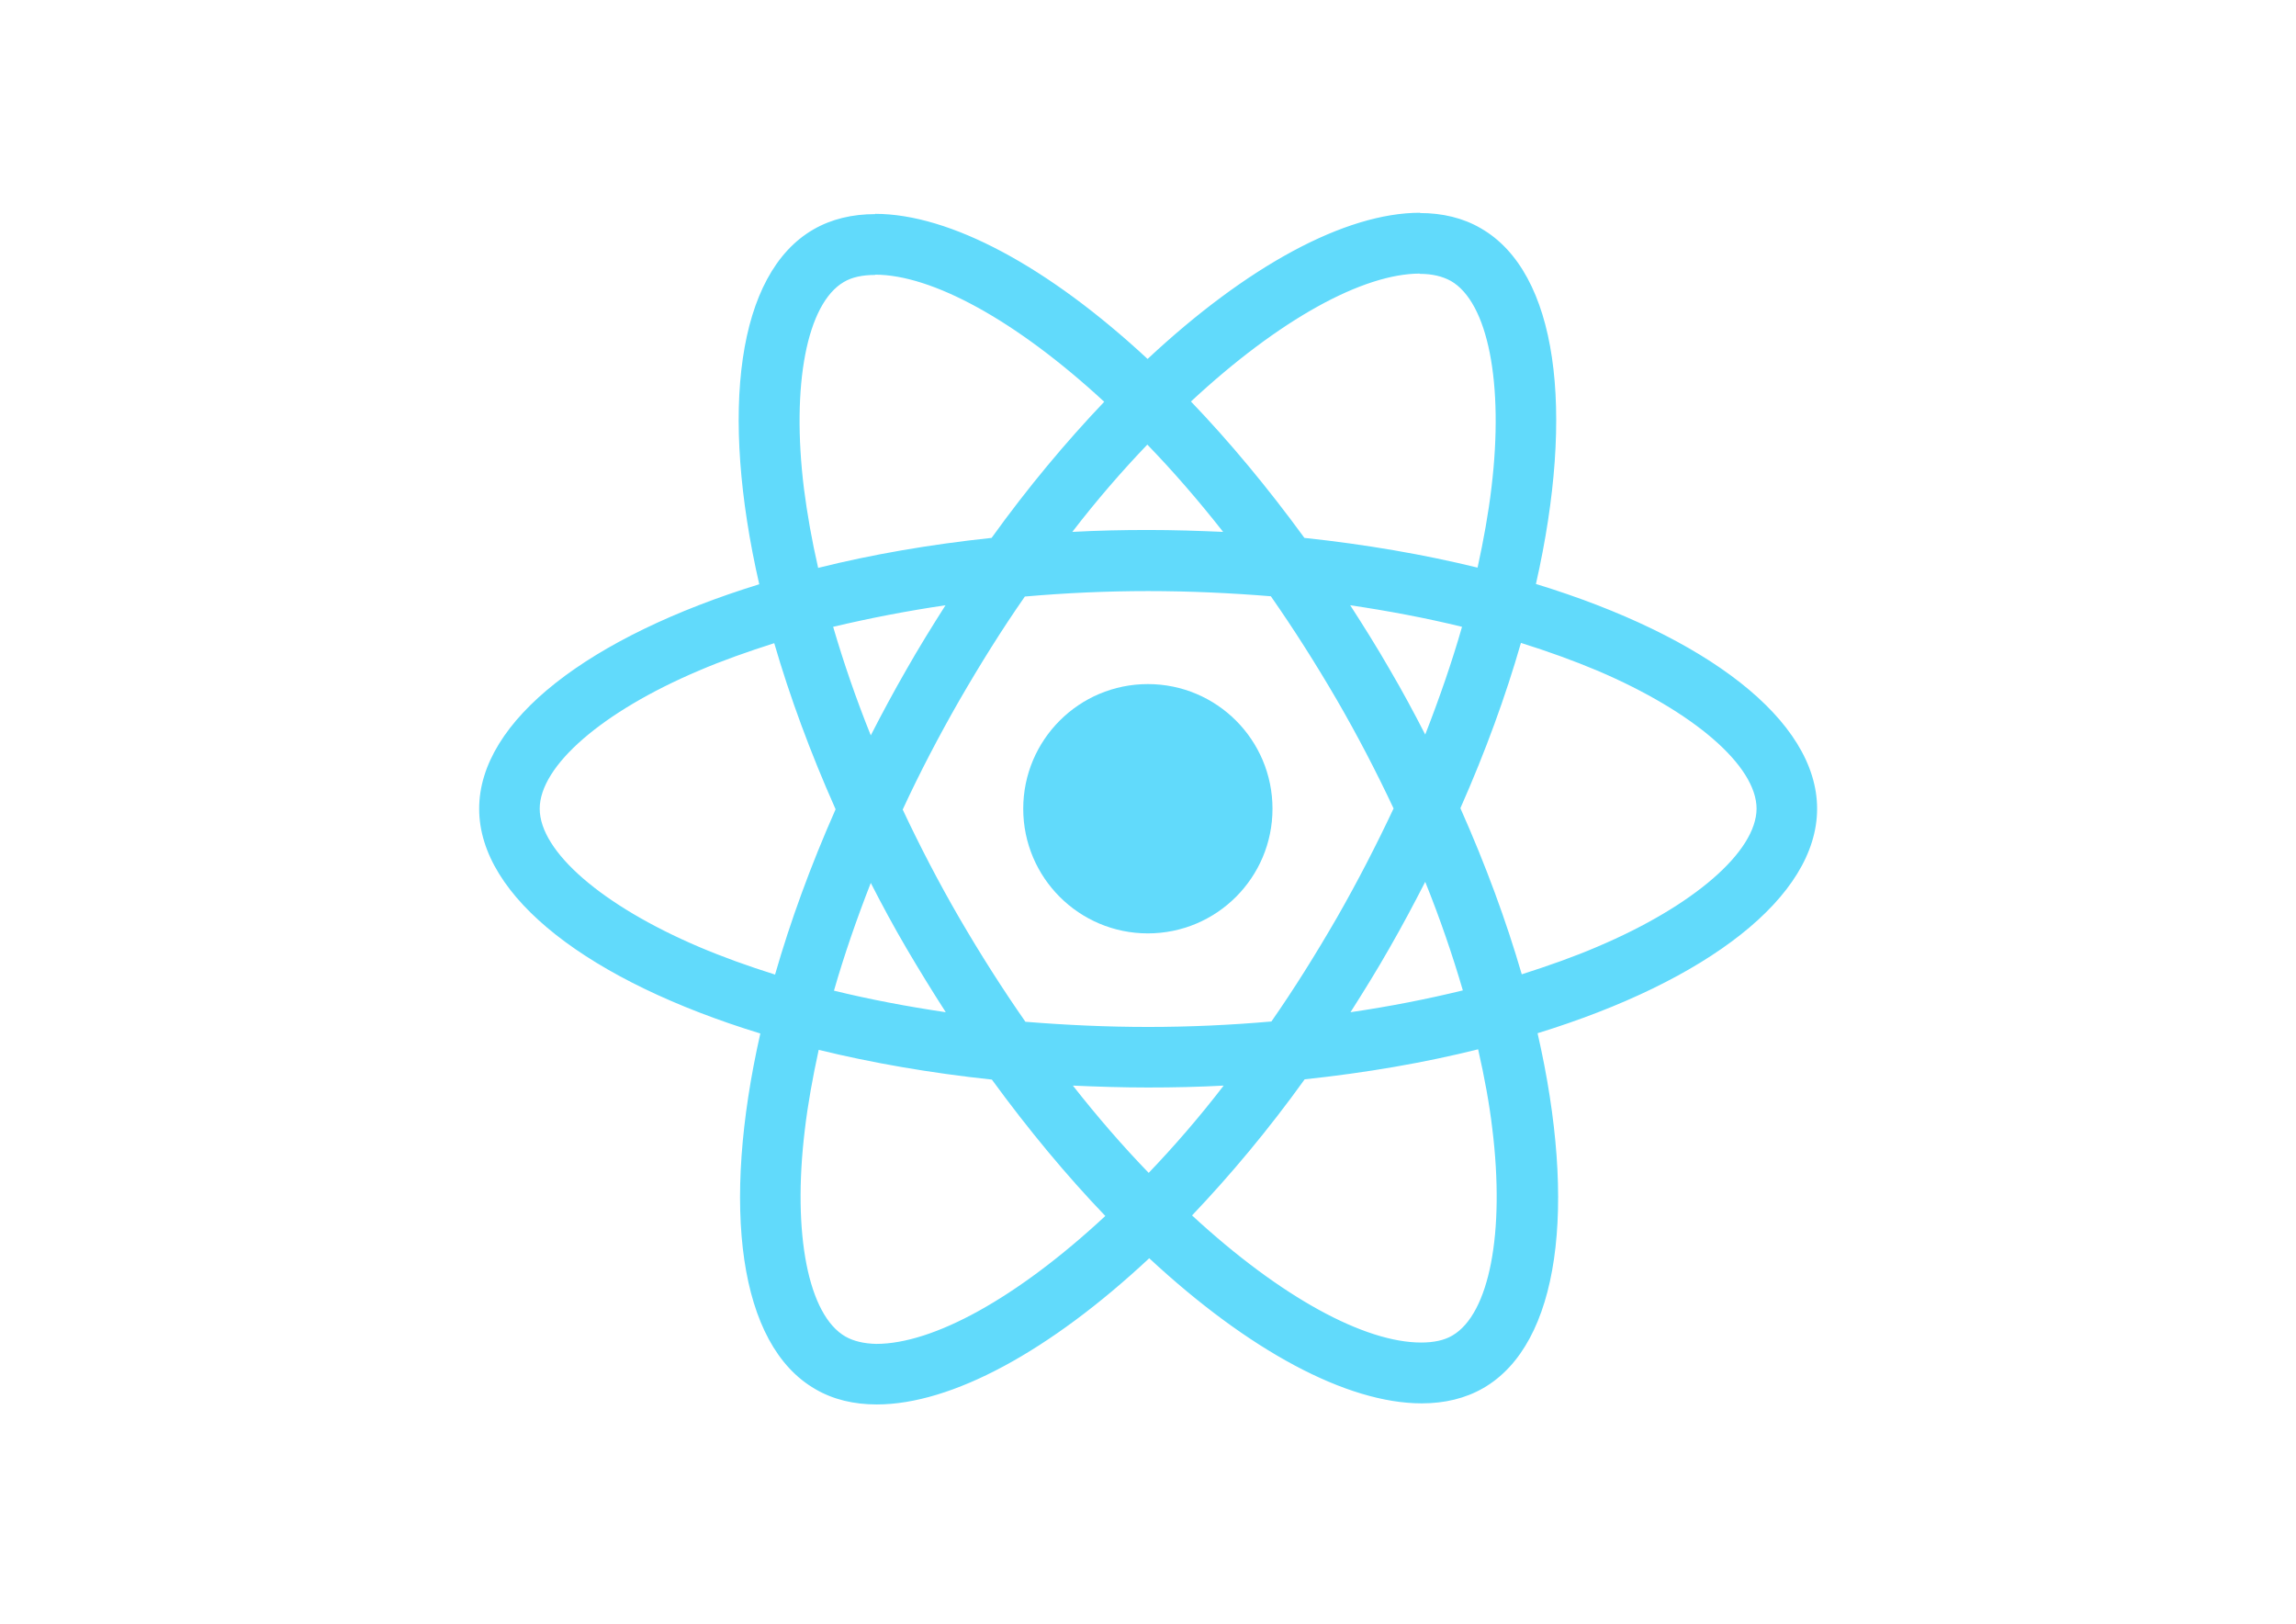
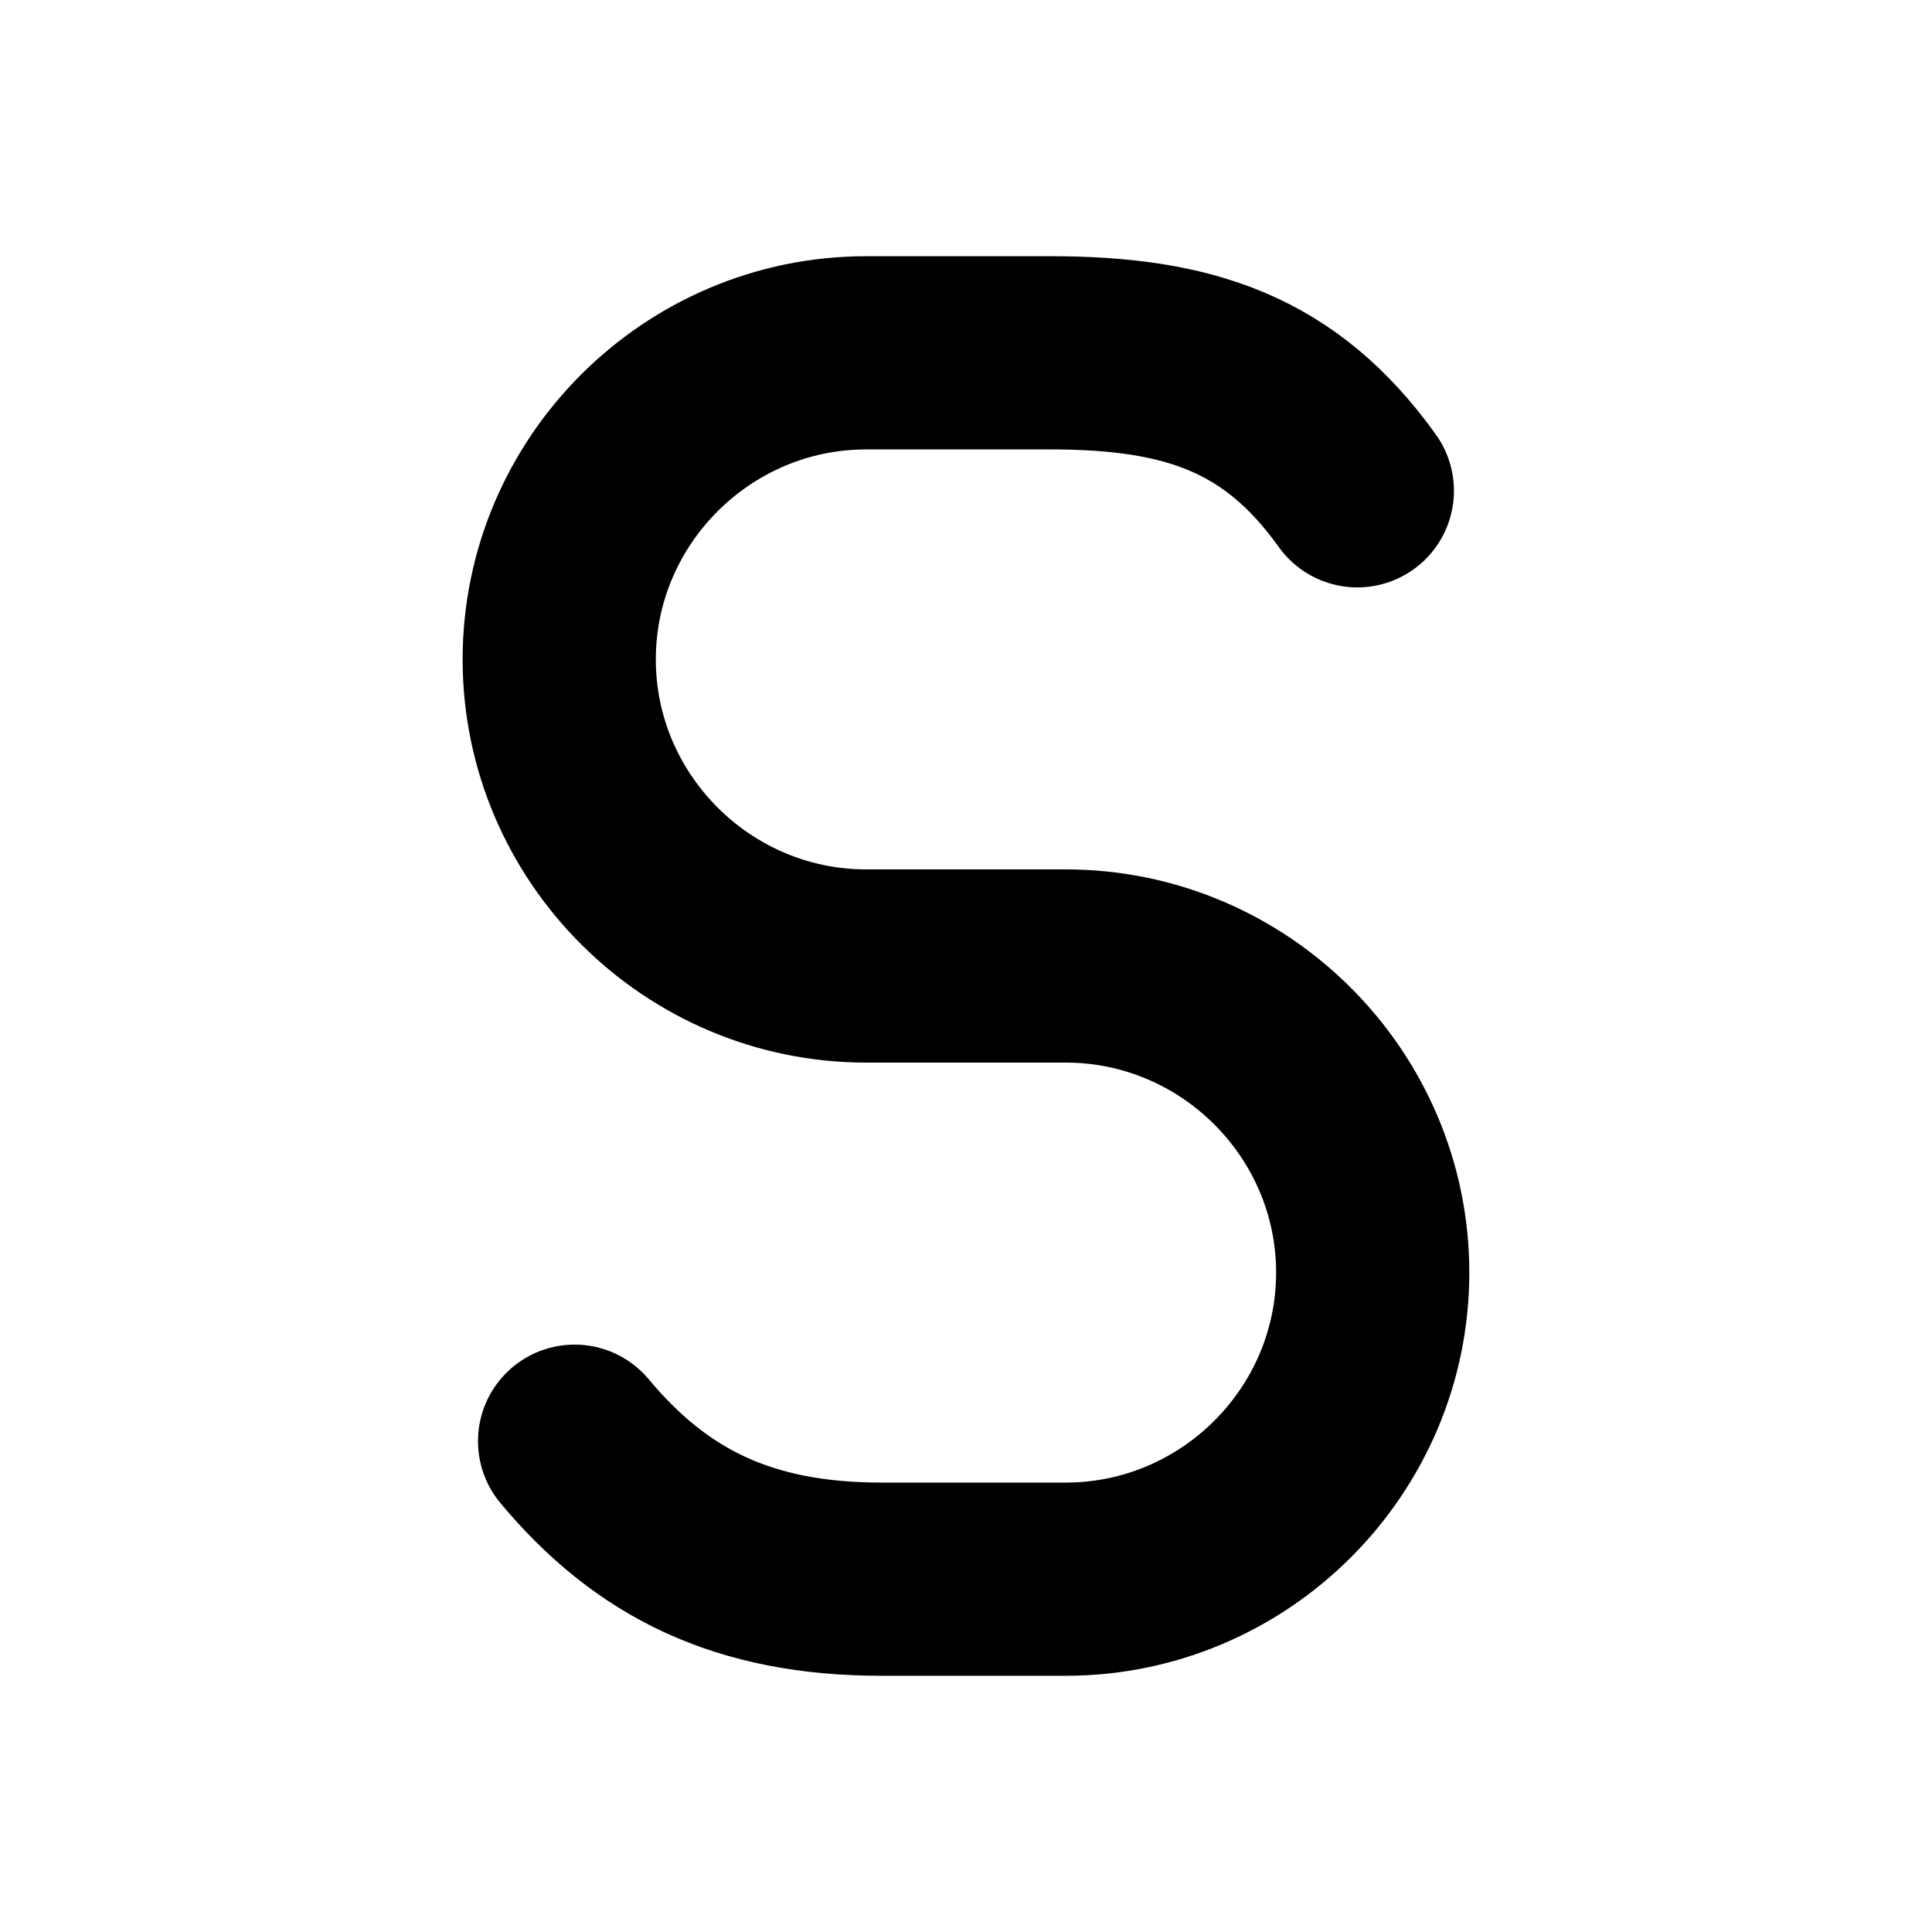
- <svg xmlns="http://www.w3.org/2000/svg" viewBox="0 0 841.9 595.3">
-   <g fill="#61DAFB">
-     <path d="M666.3 296.5c0-32.5-40.7-63.3-103.1-82.4 14.4-63.6 8-114.2-20.2-130.4-6.5-3.8-14.1-5.6-22.4-5.6v22.3c4.6 0 8.3.9 11.4 2.6 13.6 7.8 19.5 37.5 14.9 75.7-1.1 9.4-2.9 19.3-5.1 29.4-19.6-4.8-41-8.5-63.5-10.9-13.5-18.5-27.5-35.3-41.6-50 32.6-30.3 63.2-46.9 84-46.9V78c-27.5 0-63.5 19.6-99.9 53.6-36.4-33.8-72.4-53.2-99.9-53.2v22.3c20.7 0 51.4 16.5 84 46.6-14 14.7-28 31.4-41.3 49.9-22.6 2.4-44 6.1-63.6 11-2.3-10-4-19.7-5.2-29-4.7-38.2 1.1-67.9 14.6-75.8 3-1.8 6.9-2.6 11.5-2.6V78.5c-8.4 0-16 1.8-22.6 5.6-28.1 16.2-34.4 66.7-19.9 130.1-62.2 19.2-102.7 49.9-102.7 82.3 0 32.5 40.7 63.3 103.1 82.4-14.4 63.6-8 114.2 20.2 130.4 6.5 3.8 14.1 5.6 22.5 5.6 27.5 0 63.5-19.6 99.9-53.6 36.4 33.8 72.4 53.2 99.9 53.2 8.4 0 16-1.8 22.6-5.6 28.1-16.2 34.4-66.7 19.9-130.1 62-19.1 102.5-49.9 102.5-82.3zm-130.2-66.7c-3.7 12.9-8.3 26.2-13.5 39.5-4.1-8-8.4-16-13.1-24-4.6-8-9.5-15.8-14.4-23.4 14.2 2.1 27.9 4.7 41 7.9zm-45.8 106.5c-7.8 13.5-15.8 26.3-24.1 38.2-14.9 1.3-30 2-45.2 2-15.1 0-30.2-.7-45-1.9-8.3-11.9-16.4-24.6-24.2-38-7.6-13.1-14.5-26.4-20.8-39.8 6.2-13.4 13.2-26.8 20.7-39.9 7.8-13.5 15.8-26.3 24.1-38.2 14.9-1.3 30-2 45.2-2 15.1 0 30.2.7 45 1.9 8.3 11.9 16.4 24.6 24.2 38 7.6 13.1 14.5 26.4 20.8 39.8-6.3 13.4-13.2 26.8-20.7 39.9zm32.3-13c5.4 13.4 10 26.8 13.8 39.8-13.1 3.2-26.9 5.9-41.2 8 4.9-7.7 9.8-15.6 14.4-23.7 4.6-8 8.9-16.1 13-24.1zM421.2 430c-9.3-9.6-18.6-20.3-27.8-32 9 .4 18.2.7 27.5.7 9.4 0 18.7-.2 27.8-.7-9 11.7-18.3 22.4-27.5 32zm-74.4-58.9c-14.2-2.1-27.9-4.7-41-7.9 3.7-12.9 8.3-26.2 13.5-39.5 4.1 8 8.4 16 13.1 24 4.7 8 9.5 15.8 14.4 23.4zM420.7 163c9.3 9.6 18.6 20.3 27.8 32-9-.4-18.2-.7-27.5-.7-9.4 0-18.7.2-27.8.7 9-11.7 18.3-22.4 27.5-32zm-74 58.9c-4.9 7.7-9.8 15.6-14.4 23.7-4.6 8-8.9 16-13 24-5.4-13.4-10-26.8-13.8-39.8 13.1-3.1 26.9-5.8 41.2-7.9zm-90.5 125.2c-35.4-15.1-58.3-34.9-58.3-50.6 0-15.7 22.9-35.6 58.3-50.6 8.6-3.7 18-7 27.7-10.1 5.7 19.6 13.2 40 22.5 60.9-9.2 20.8-16.6 41.1-22.2 60.6-9.9-3.1-19.3-6.5-28-10.2zM310 490c-13.6-7.8-19.5-37.5-14.9-75.7 1.1-9.4 2.9-19.3 5.1-29.4 19.6 4.8 41 8.5 63.5 10.9 13.5 18.5 27.5 35.3 41.6 50-32.6 30.3-63.2 46.9-84 46.9-4.5-.1-8.3-1-11.3-2.7zm237.2-76.2c4.7 38.2-1.1 67.9-14.6 75.8-3 1.8-6.9 2.6-11.5 2.6-20.7 0-51.4-16.5-84-46.6 14-14.7 28-31.4 41.3-49.9 22.6-2.4 44-6.1 63.6-11 2.3 10.1 4.1 19.8 5.2 29.1zm38.5-66.7c-8.6 3.7-18 7-27.7 10.1-5.7-19.6-13.2-40-22.5-60.9 9.2-20.8 16.6-41.1 22.2-60.6 9.9 3.1 19.3 6.5 28.1 10.2 35.4 15.1 58.3 34.9 58.3 50.6-.1 15.7-23 35.6-58.4 50.6zM320.8 78.4z" />
-     <circle cx="420.9" cy="296.5" r="45.7" />
-     <path d="M520.5 78.1z" />
+ <svg xmlns="http://www.w3.org/2000/svg" width="207px" height="207px" viewBox="-6.72 -6.72 61.44 61.44" id="b" fill="#000000" transform="matrix(1, 0, 0, 1, 0, 0)" stroke="#000000" stroke-width="0.96">
+   <g id="SVGRepo_bgCarrier" stroke-width="0" />
+   <g id="SVGRepo_tracerCarrier" stroke-linecap="round" stroke-linejoin="round" stroke="#CCCCCC" stroke-width="6.144">
+     <defs>
+       <style>.c{fill:none;stroke:#000000;stroke-linecap:round;stroke-linejoin:round;}</style>
+     </defs>
+     <path class="c" d="m11.553,39.112c2.441,2.925,5.369,4.388,9.762,4.388h5.857c5.369,0,9.762-4.388,9.762-9.75s-4.393-9.75-9.762-9.75h-6.346c-5.369,0-9.762-4.388-9.762-9.75s4.393-9.75,9.762-9.75h5.857c4.393,0,7.322.975,9.762,4.388" />
+   </g>
+   <g id="SVGRepo_iconCarrier">
+     <defs>
+       <style>.c{fill:none;stroke:#000000;stroke-linecap:round;stroke-linejoin:round;}</style>
+     </defs>
+     <path class="c" d="m11.553,39.112c2.441,2.925,5.369,4.388,9.762,4.388h5.857c5.369,0,9.762-4.388,9.762-9.75s-4.393-9.75-9.762-9.75h-6.346c-5.369,0-9.762-4.388-9.762-9.75s4.393-9.75,9.762-9.75h5.857c4.393,0,7.322.975,9.762,4.388" />
  </g>
</svg>
